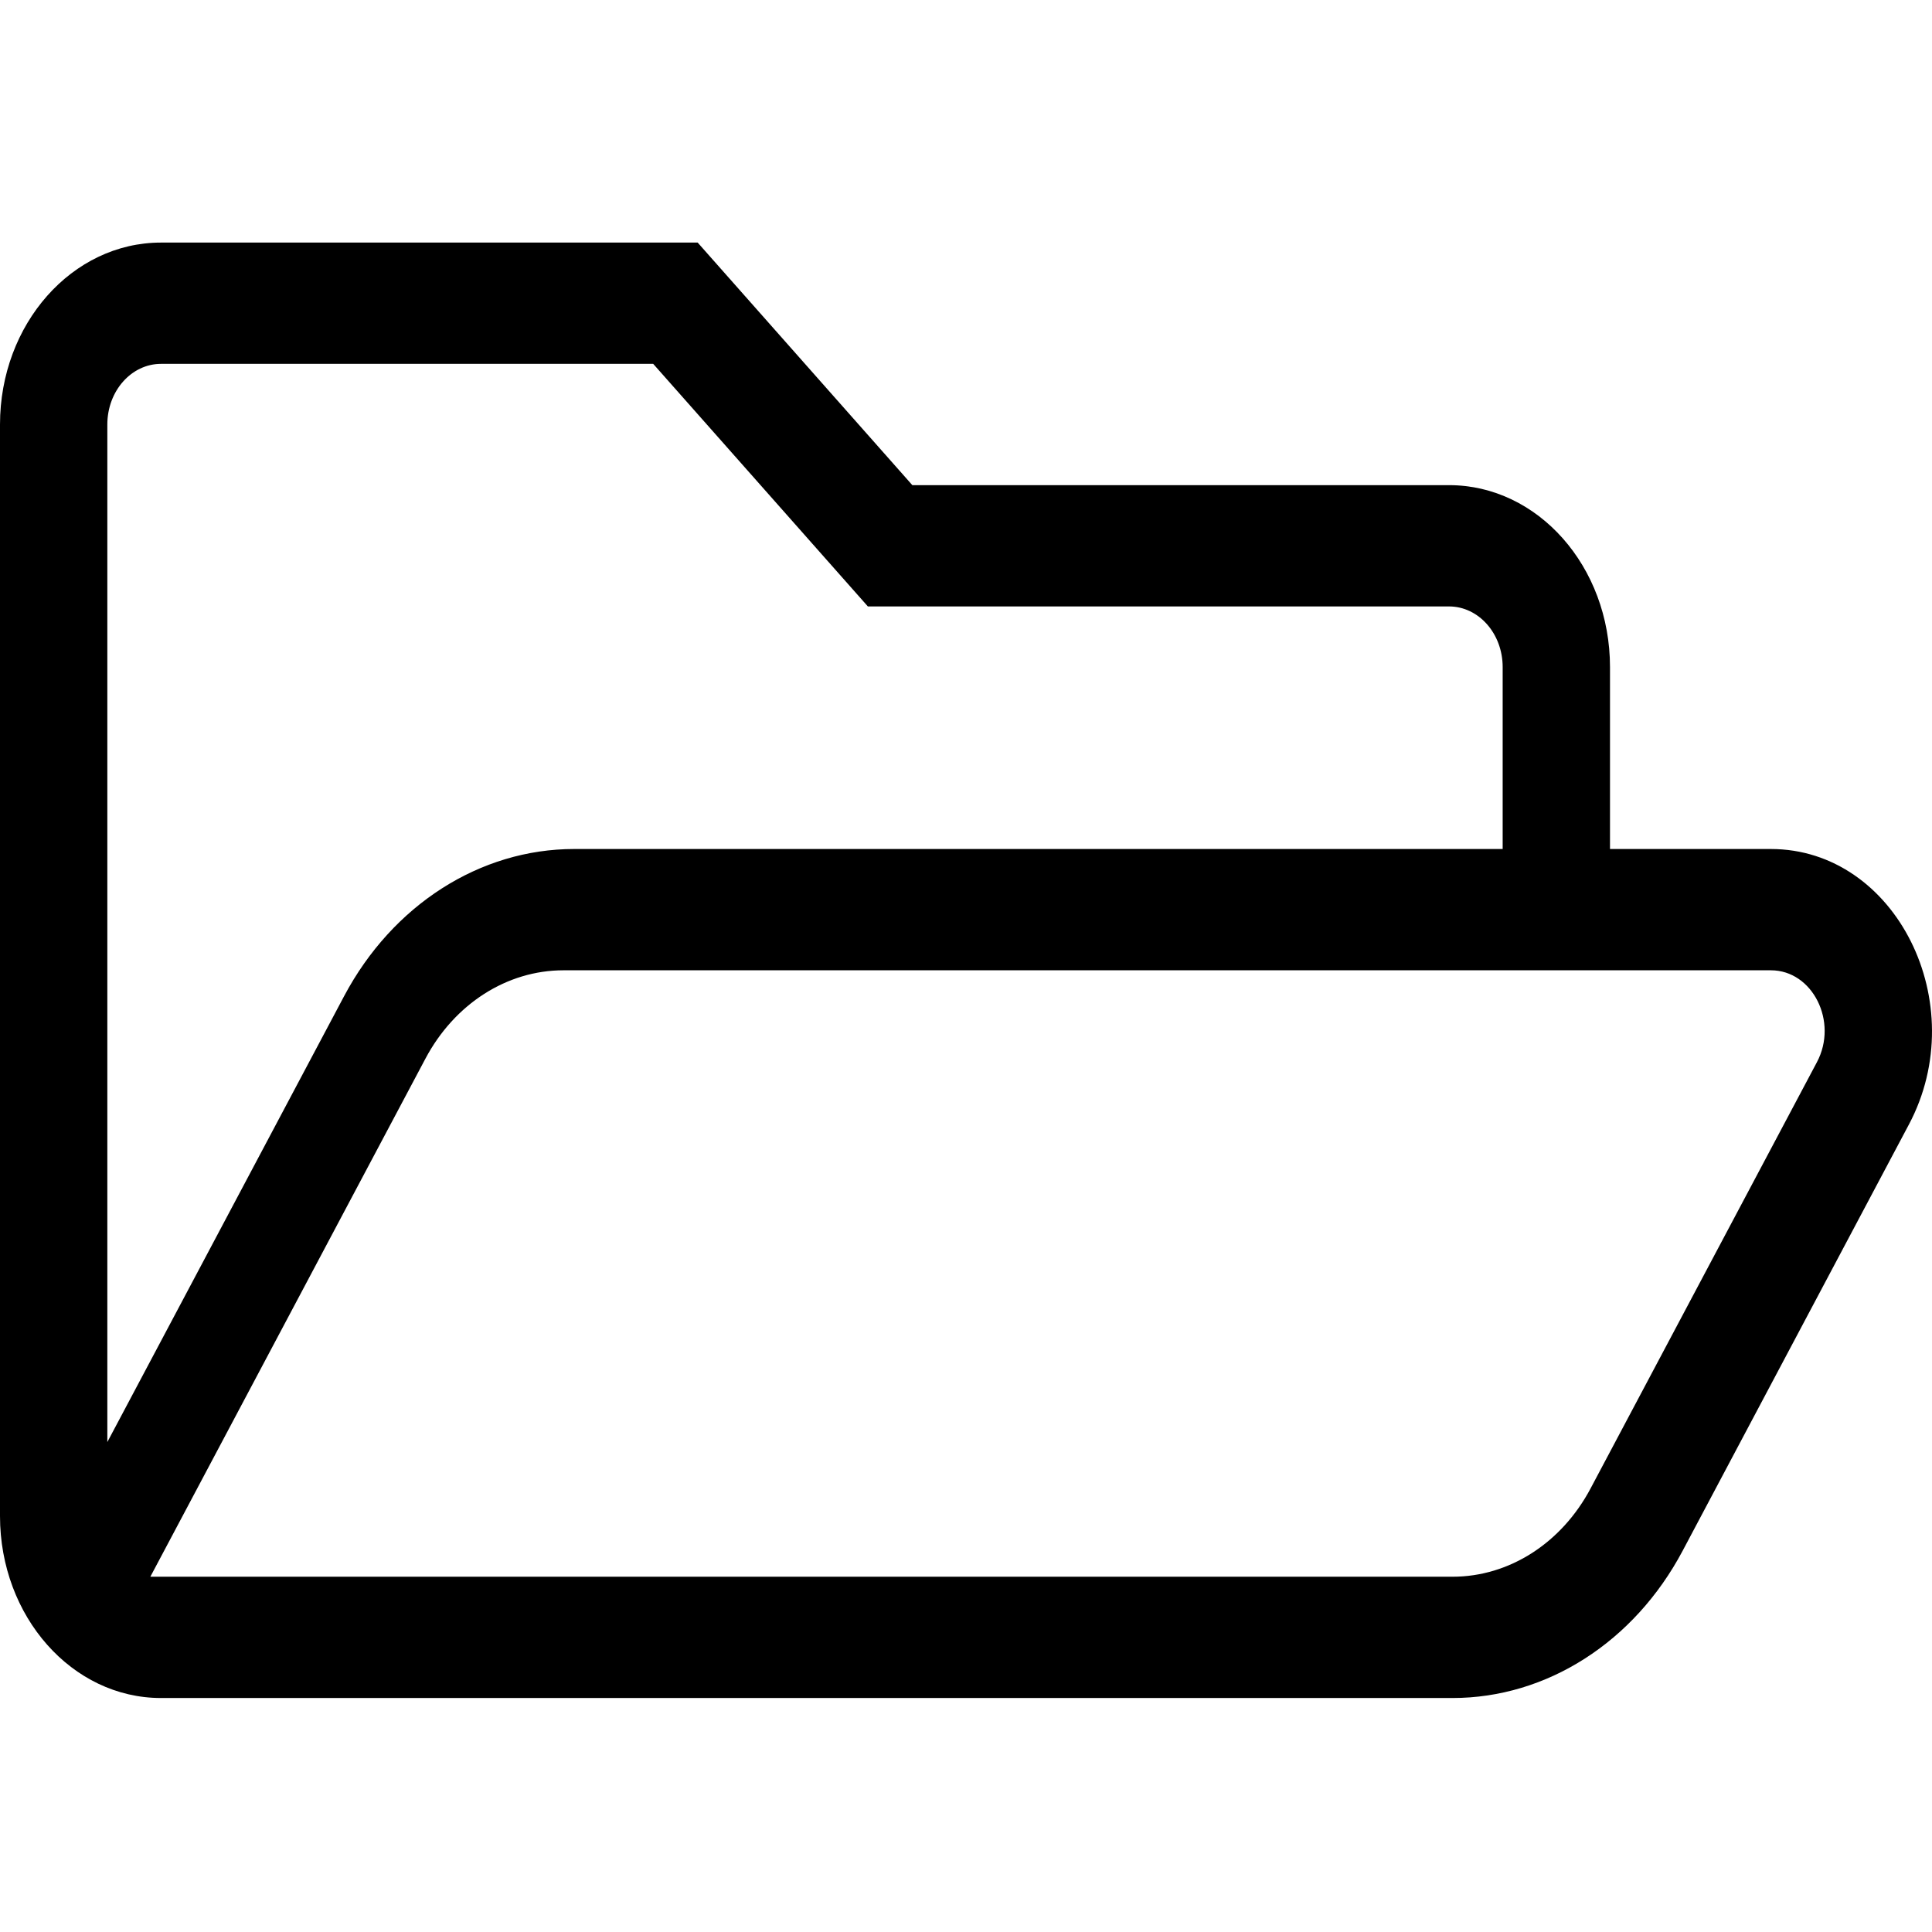
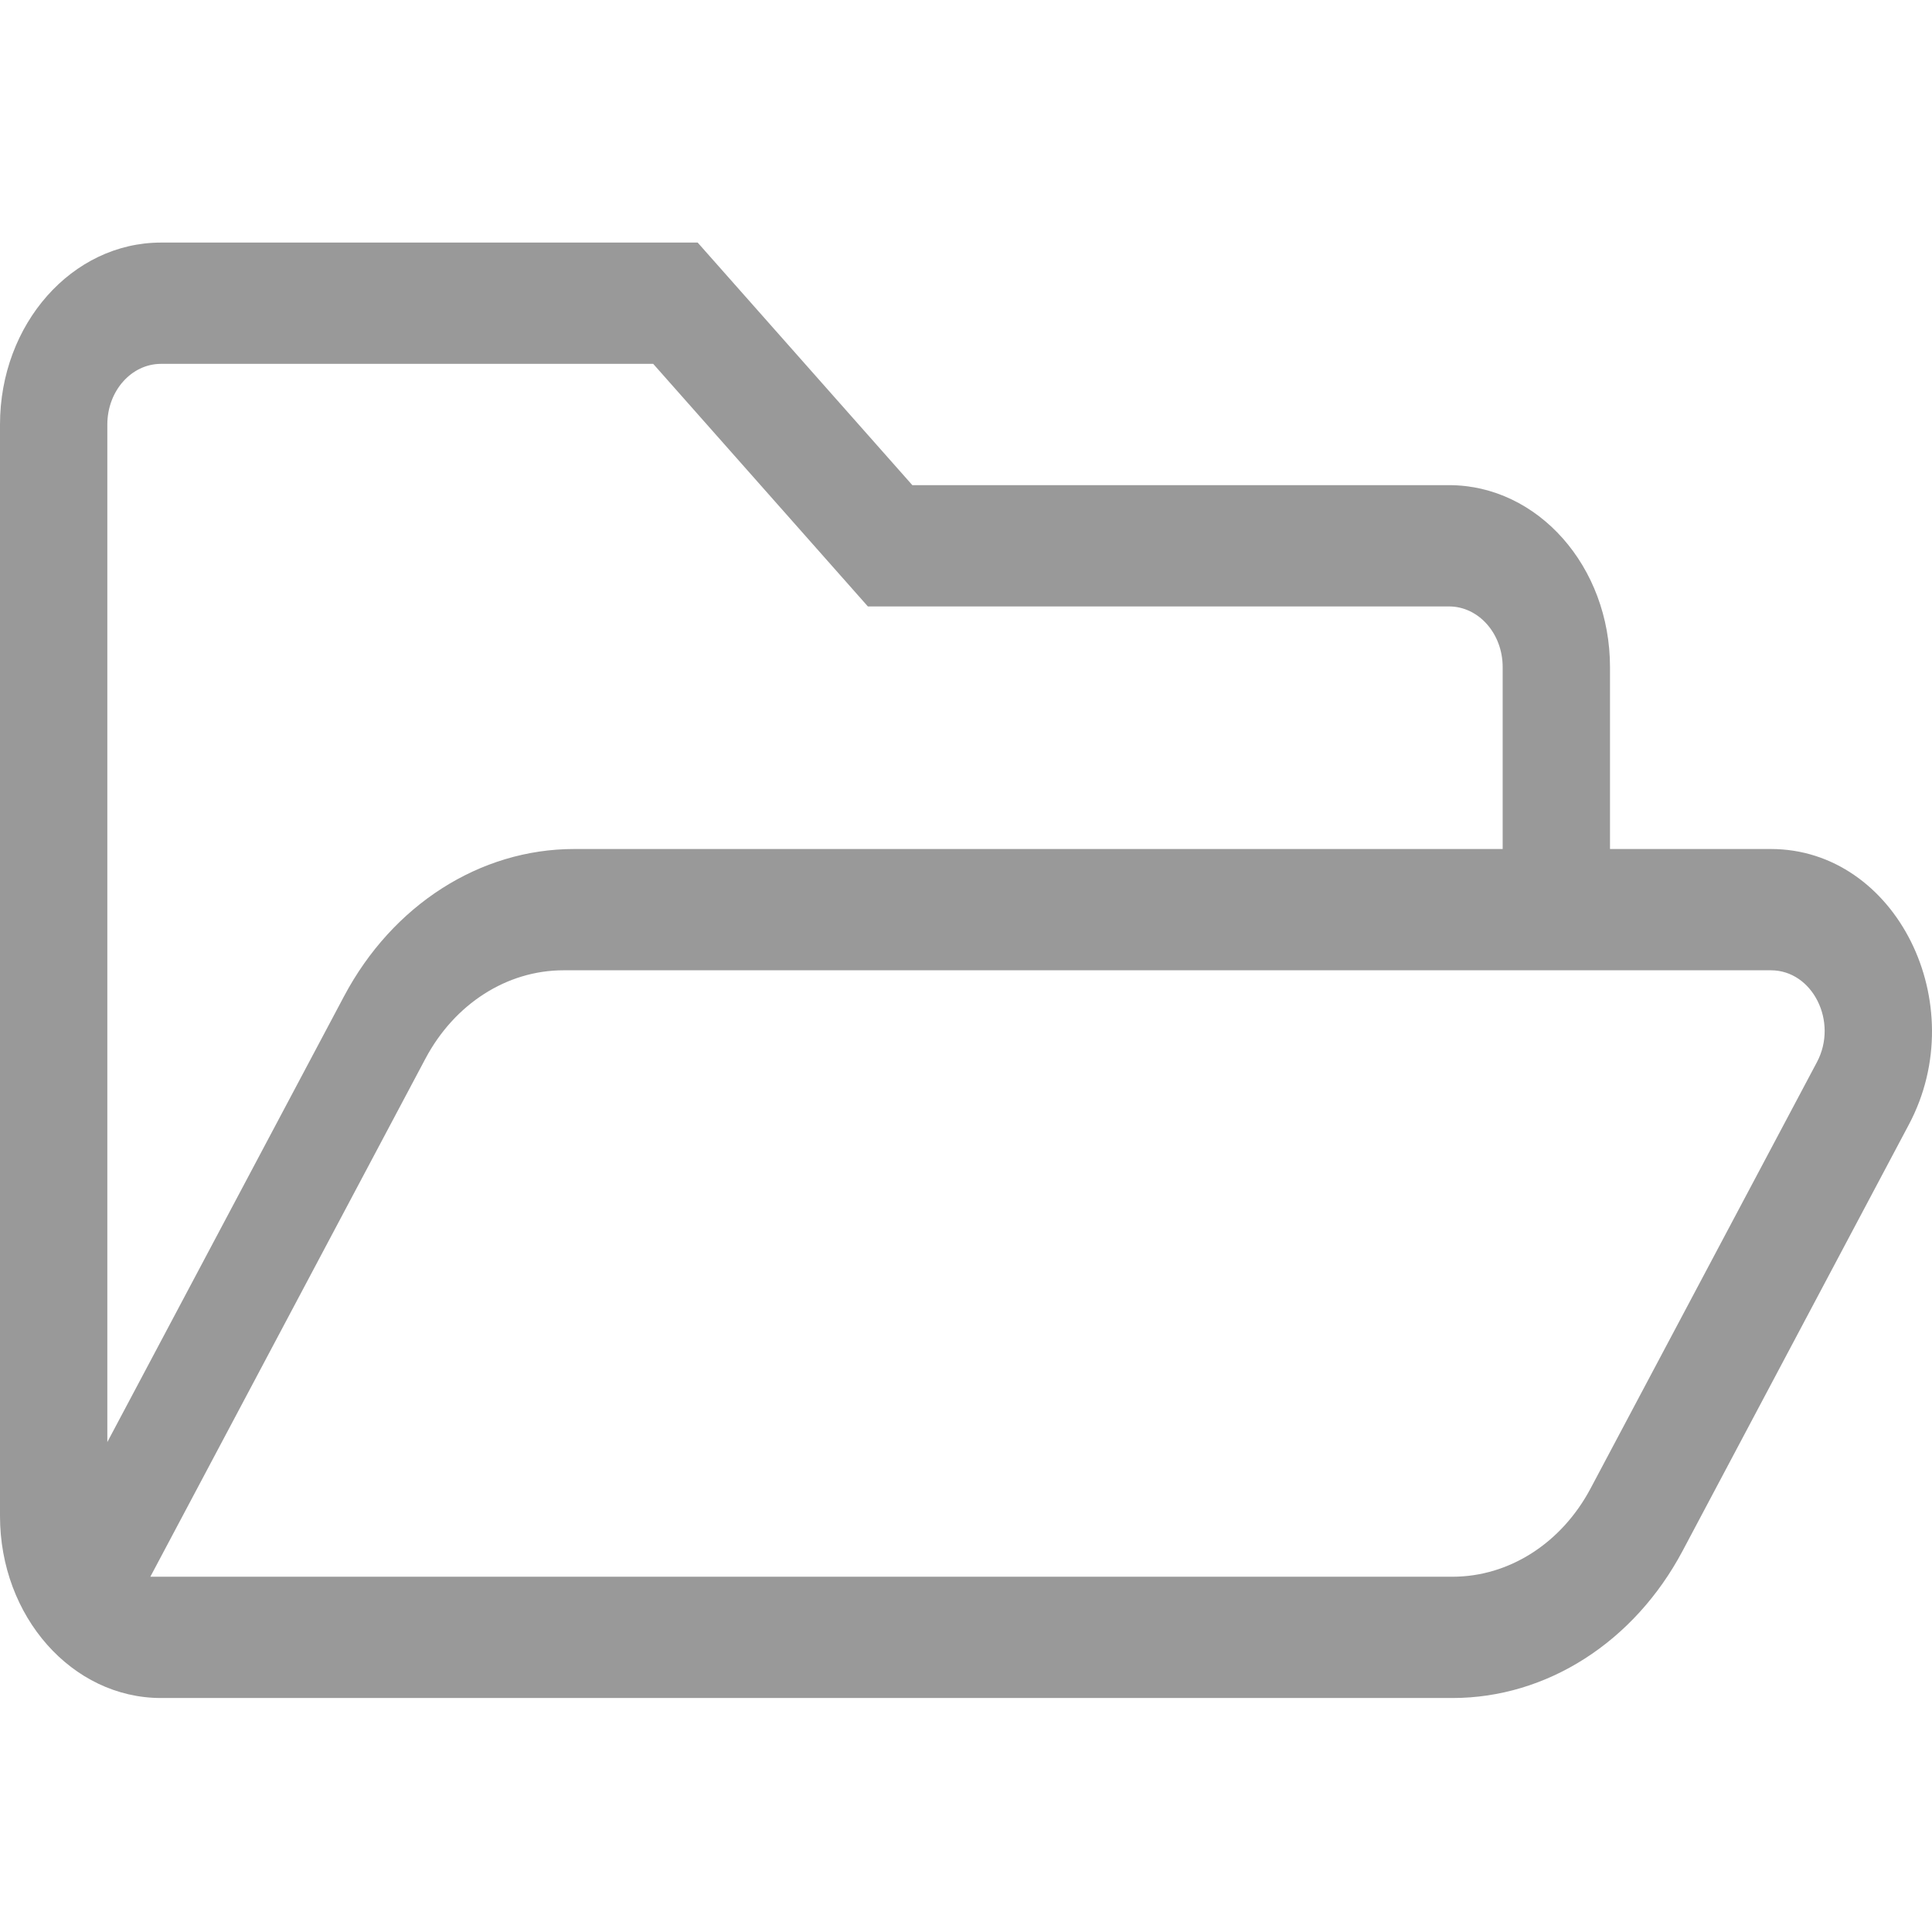
<svg xmlns="http://www.w3.org/2000/svg" viewBox="0 0 576 576">
-   <path transform="scale(1,1.13)" d="M527.95 224H480v-48c0-26.51-21.49-48-48-48H272l-64-64H48C21.49 64 0 85.49 0 112v288c0 26.51 21.49 48 48 48h385.057c28.068 0 54.135-14.733 68.599-38.84l67.453-112.464C588.24 264.812 565.285 224 527.95 224zM48 96h146.745l64 64H432c8.837 0 16 7.163 16 16v48H171.177c-28.068 0-54.135 14.733-68.599 38.84L32 380.47V112c0-8.837 7.163-16 16-16zm493.695 184.232l-67.479 112.464A47.997 47.997 0 0 1 433.057 416H44.823l82.017-136.696A48 48 0 0 1 168 256h359.975c12.437 0 20.119 13.568 13.72 24.232z" />
+   <style type="text/css">
+    .Invers{fill:#999999;}
+ </style>
+   <path class="Invers" transform="scale(1,1.13)" d="M527.95 224H480v-48c0-26.51-21.49-48-48-48H272l-64-64H48C21.49 64 0 85.49 0 112v288c0 26.51 21.49 48 48 48h385.057c28.068 0 54.135-14.733 68.599-38.84l67.453-112.464C588.24 264.812 565.285 224 527.95 224zM48 96h146.745l64 64H432c8.837 0 16 7.163 16 16v48H171.177c-28.068 0-54.135 14.733-68.599 38.84L32 380.47V112c0-8.837 7.163-16 16-16zm493.695 184.232l-67.479 112.464A47.997 47.997 0 0 1 433.057 416H44.823l82.017-136.696A48 48 0 0 1 168 256h359.975c12.437 0 20.119 13.568 13.72 24.232z" />
</svg>
